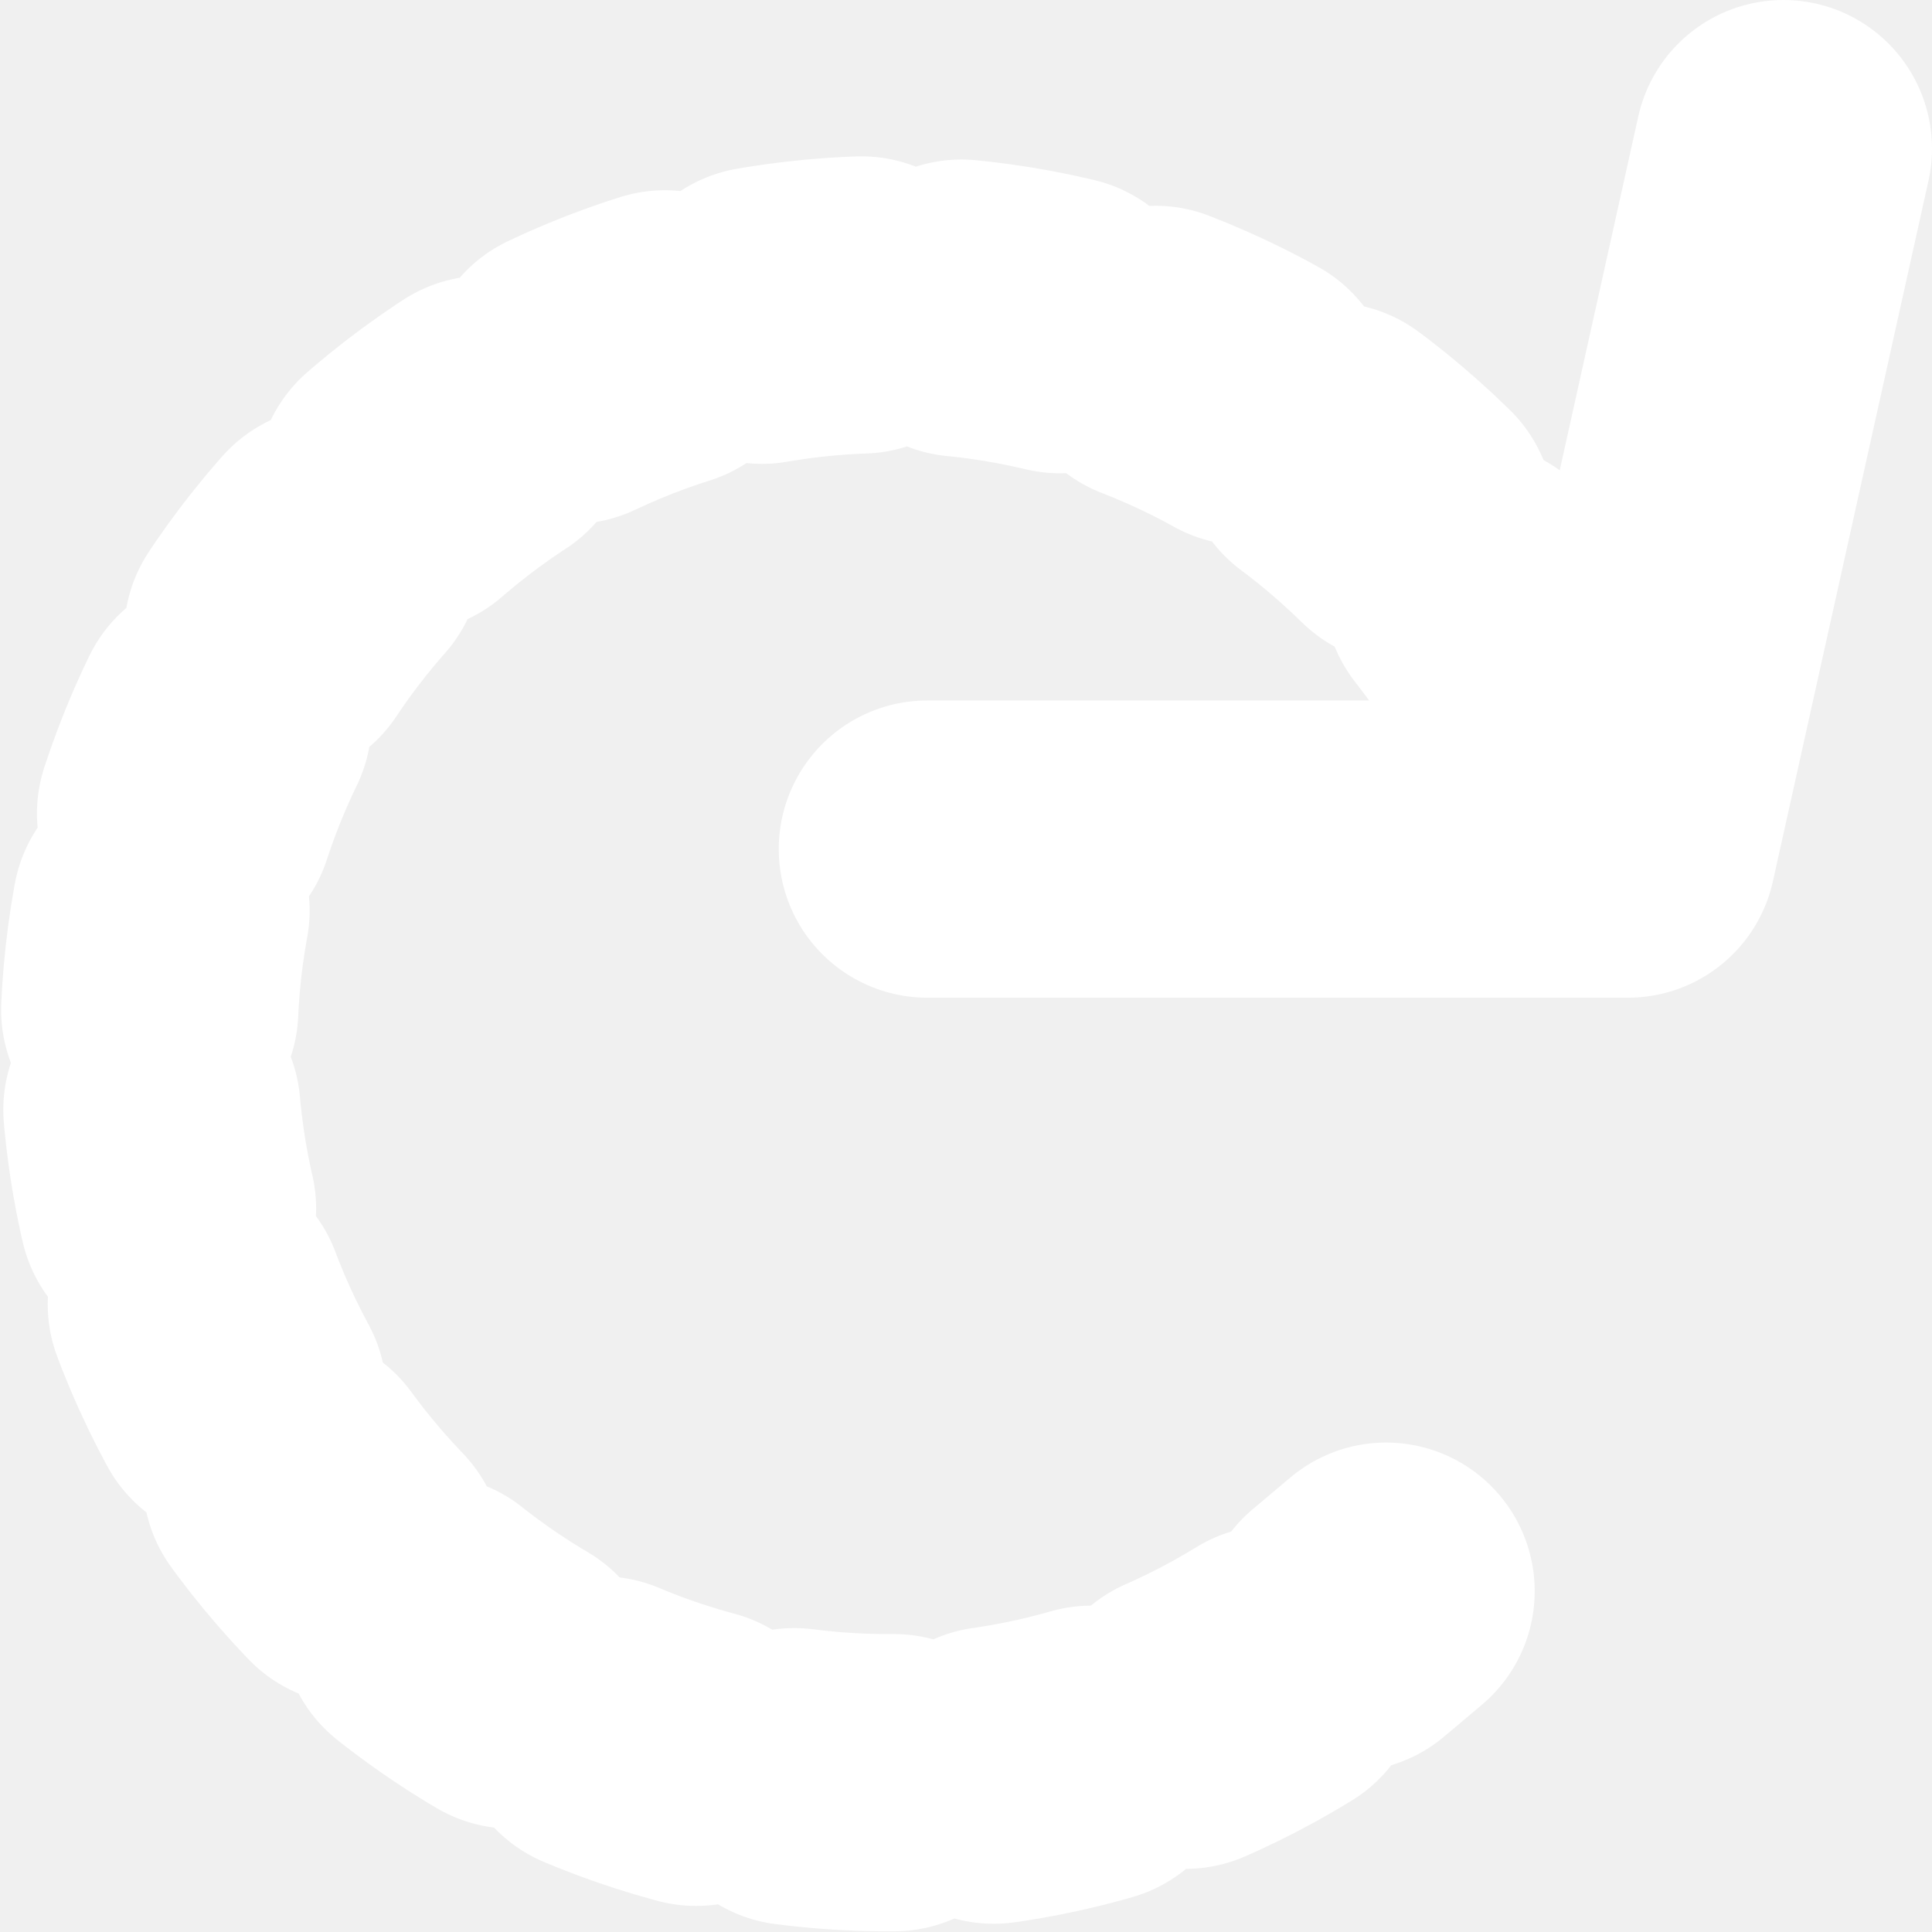
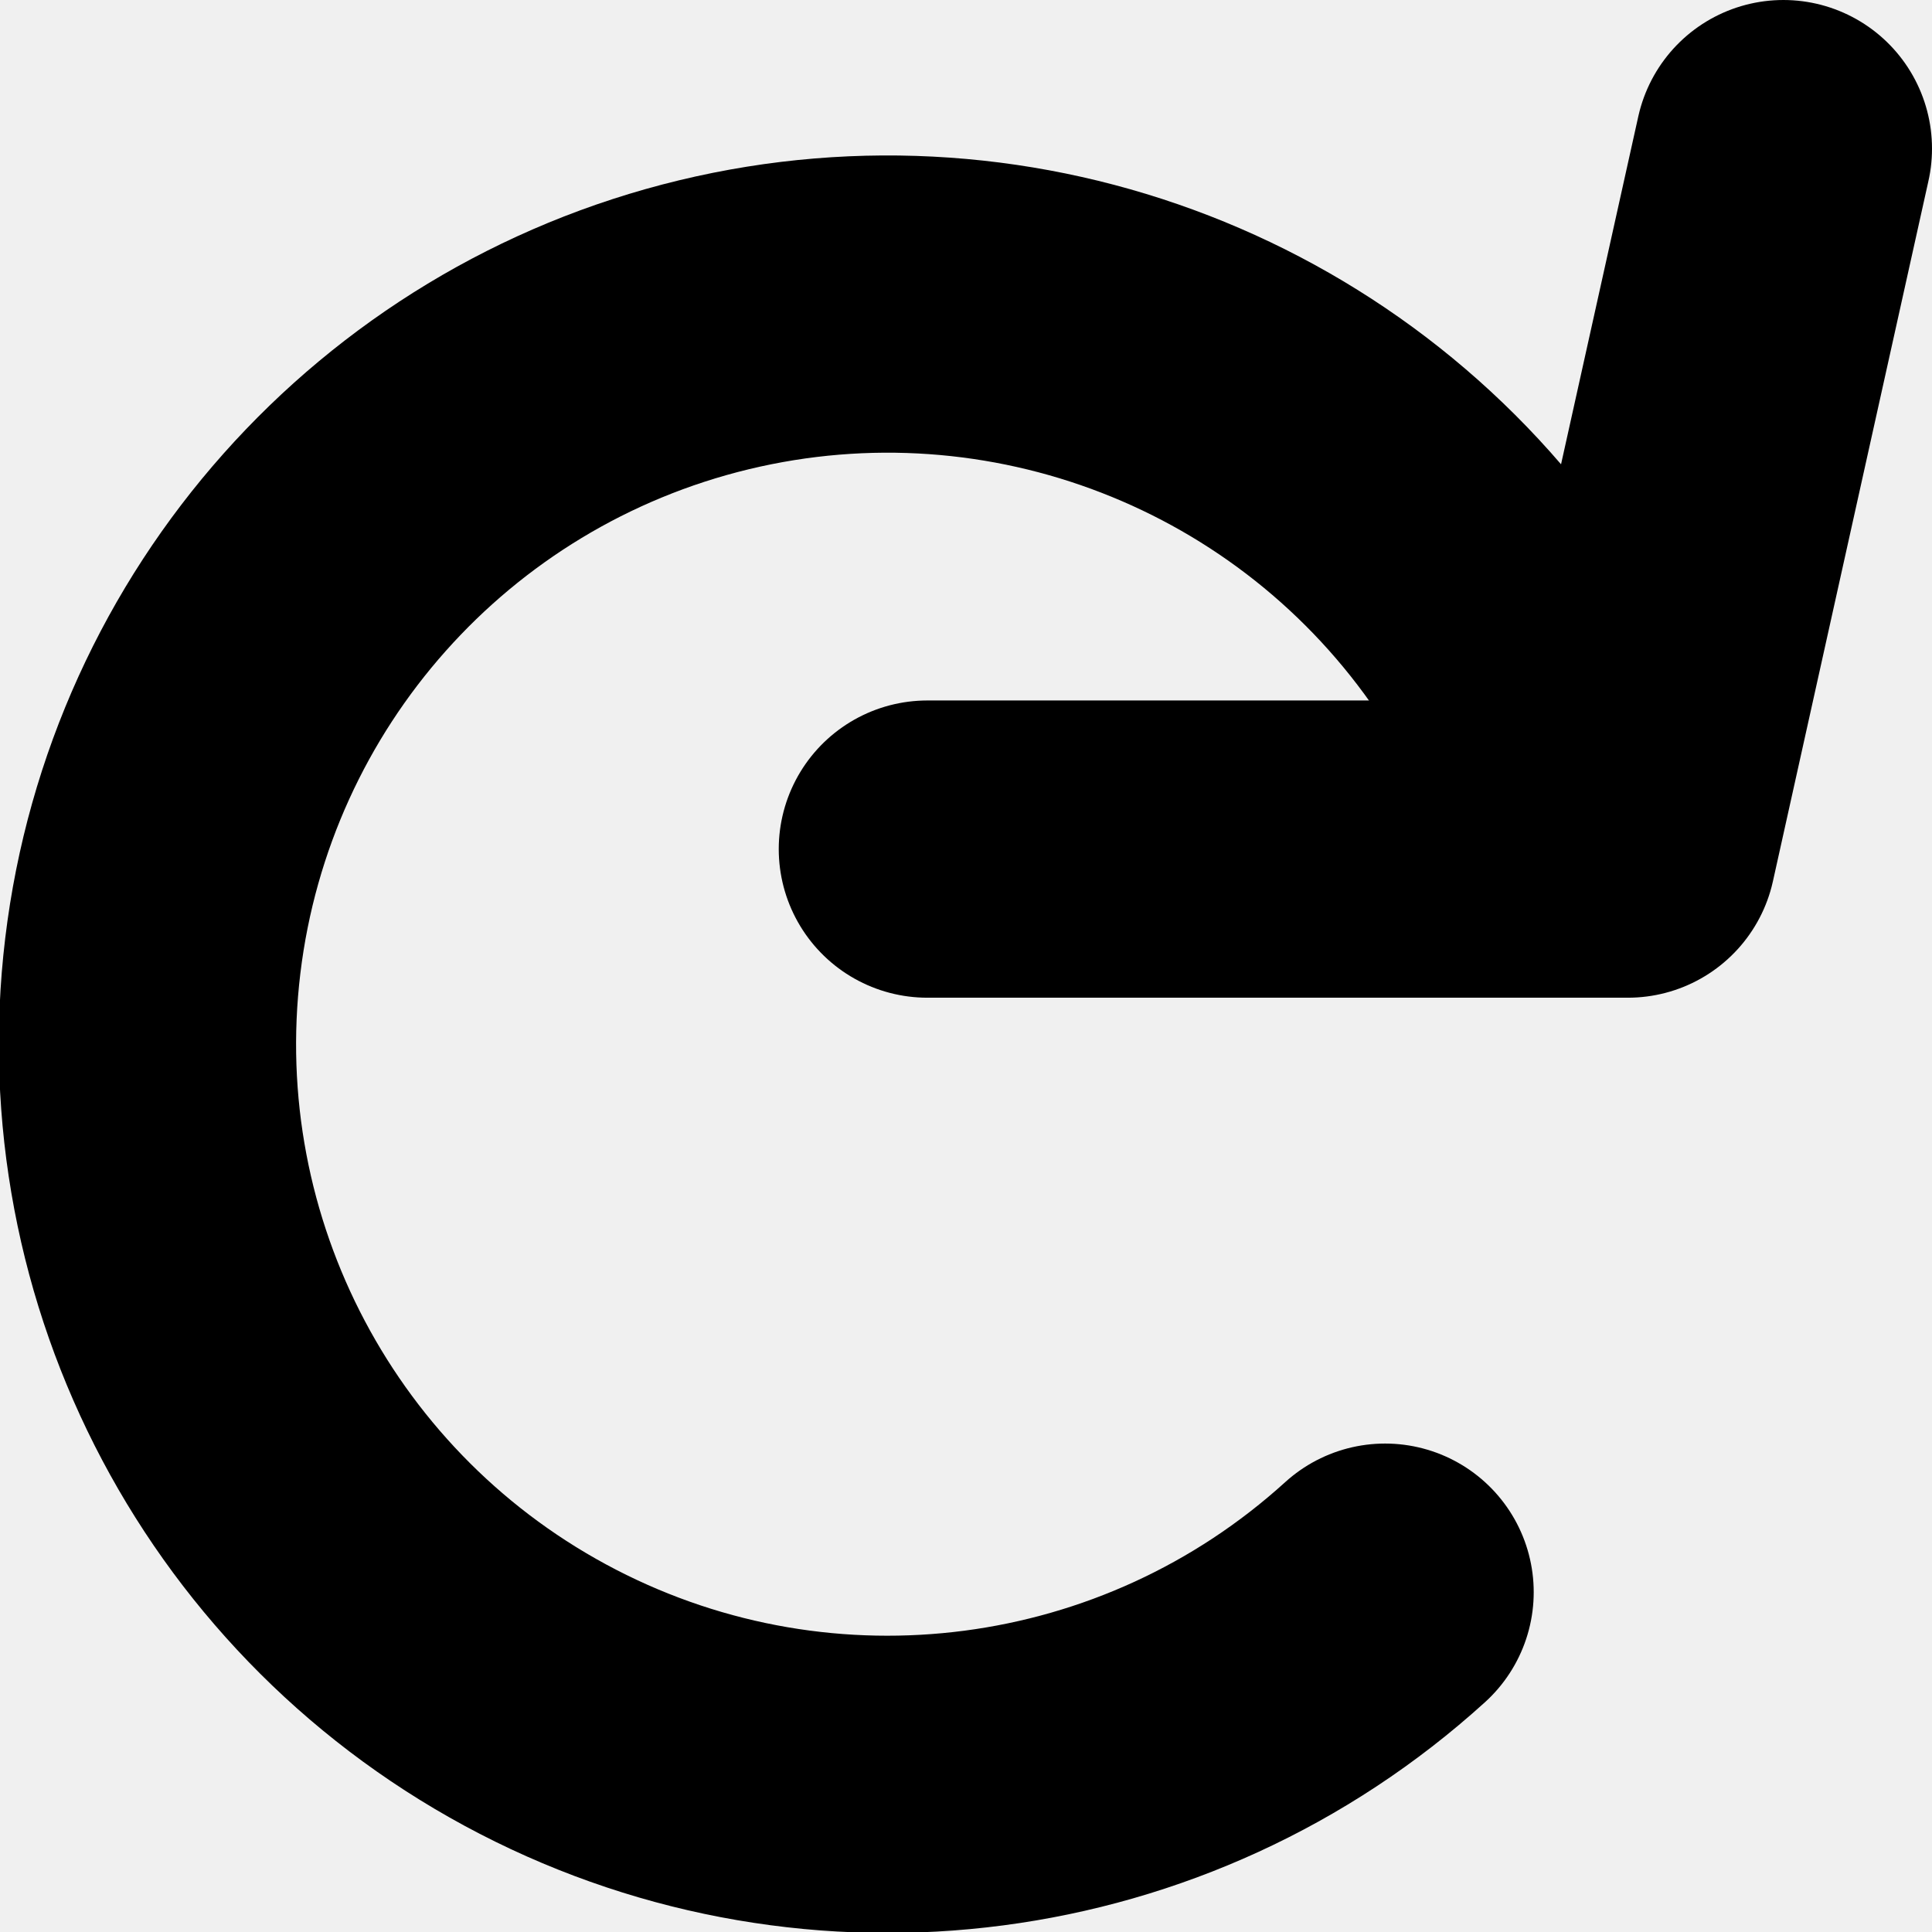
<svg xmlns="http://www.w3.org/2000/svg" viewBox="0 0 19.5 19.5">
-   <defs>
-     <style>.cls-1,.cls-2{fill:none;stroke:#fff;stroke-linecap:round;stroke-linejoin:round;stroke-width:3px;}.cls-2{stroke-dasharray:1.01 1.01;}</style>
-   </defs>
-   <g id="Layer_2" data-name="Layer 2">
-     <g id="Layer_1-2" data-name="Layer 1">
-       <path class="cls-1" d="M15.15,6.36c-.09-.14-.19-.27-.29-.4" />
-       <path class="cls-2" d="M14.19,5.21a7.46,7.46,0,1,0-1,11.47" />
-       <path class="cls-1" d="M13.61,16.38l.38-.32" />
-       <polyline class="cls-1" points="18 1.5 16.43 8.57 9.36 8.57" />
-     </g>
-   </g>
+   <path d="M28.51,16.29A7.47,7.47,0,1,0,27.34,26" transform="translate(-13.36 -9.93)" style="fill:none;stroke:#000;stroke-linecap:round;stroke-linejoin:round;stroke-width:3px" />
+   <polyline points="18 1.5 16.43 8.57 9.36 8.57" style="fill:none;stroke:#000;stroke-linecap:round;stroke-linejoin:round;stroke-width:3px" />
</svg>
